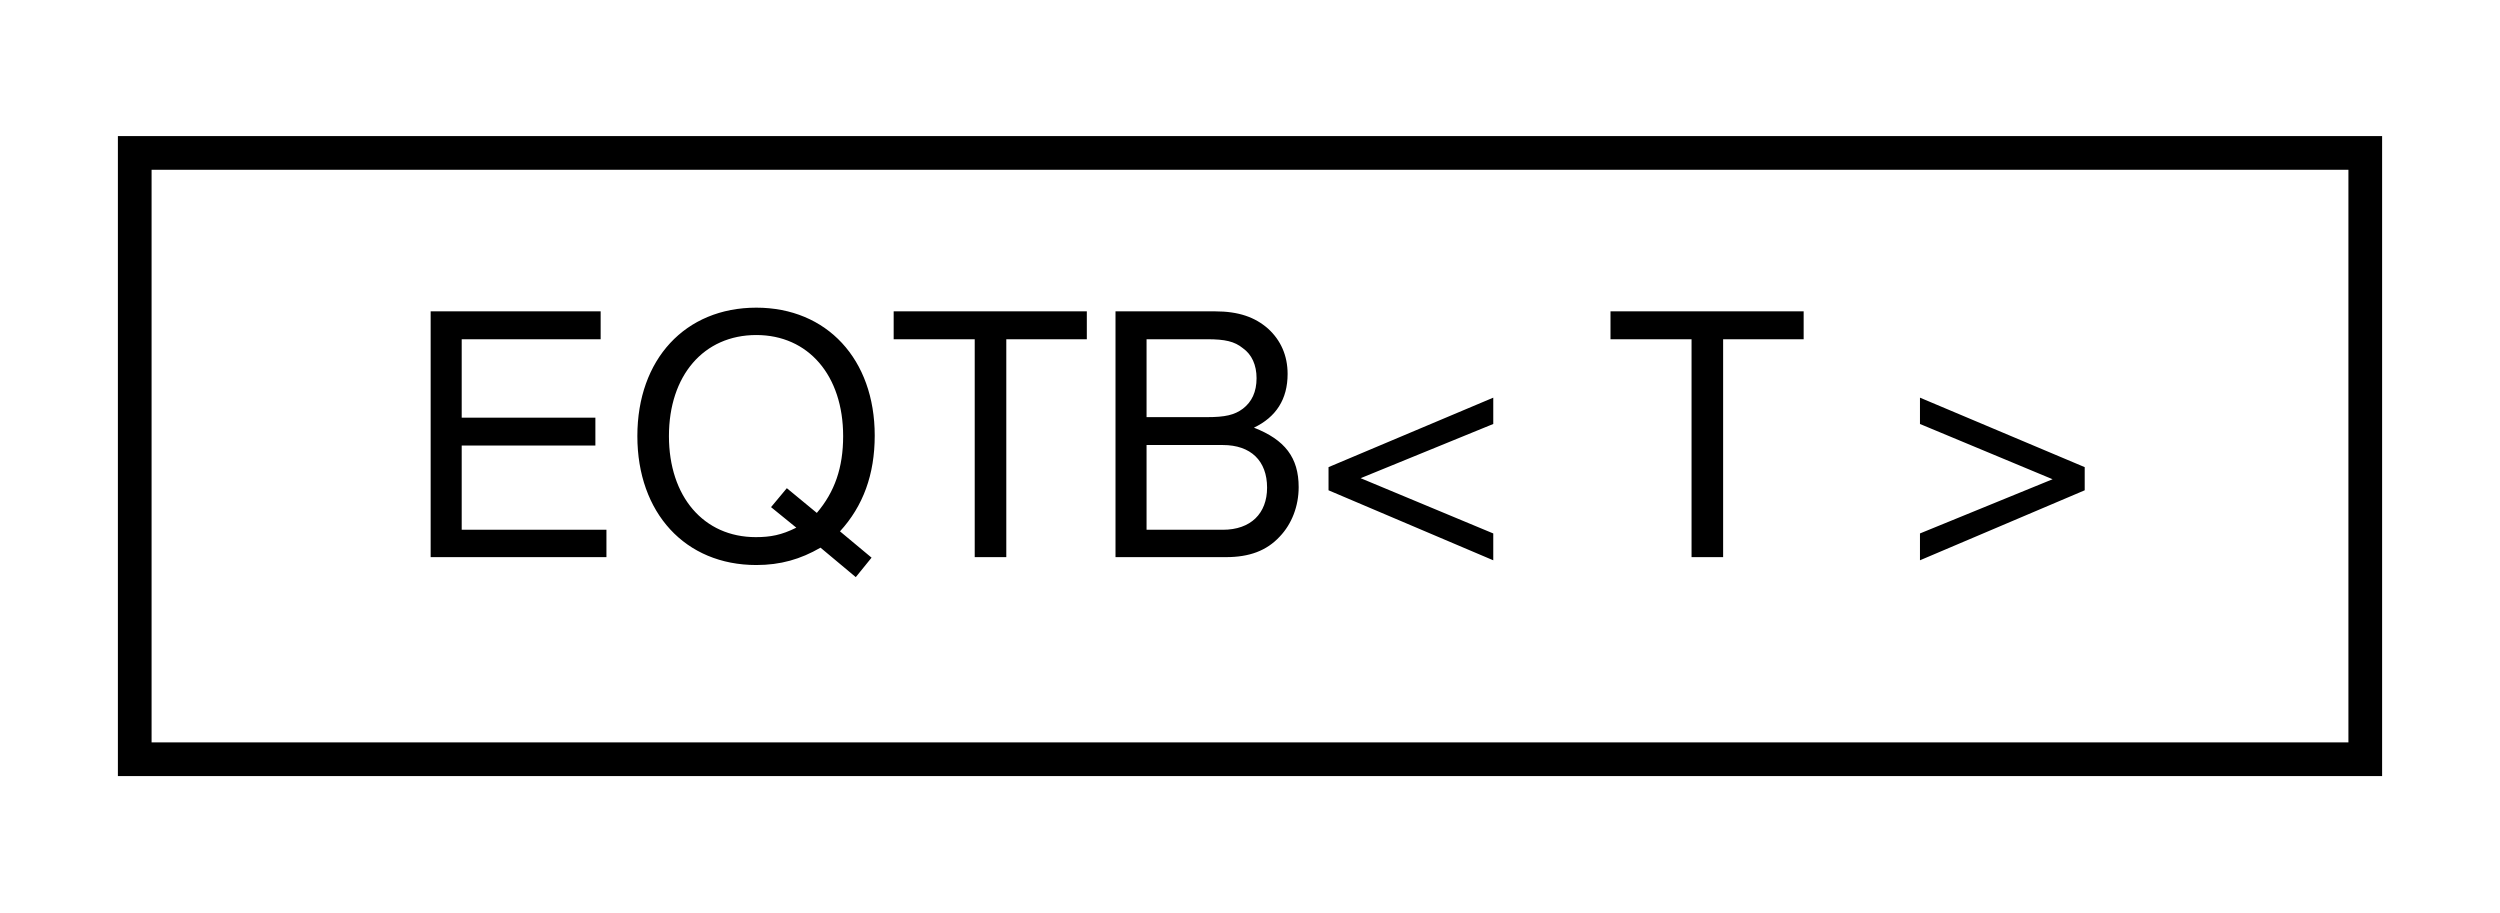
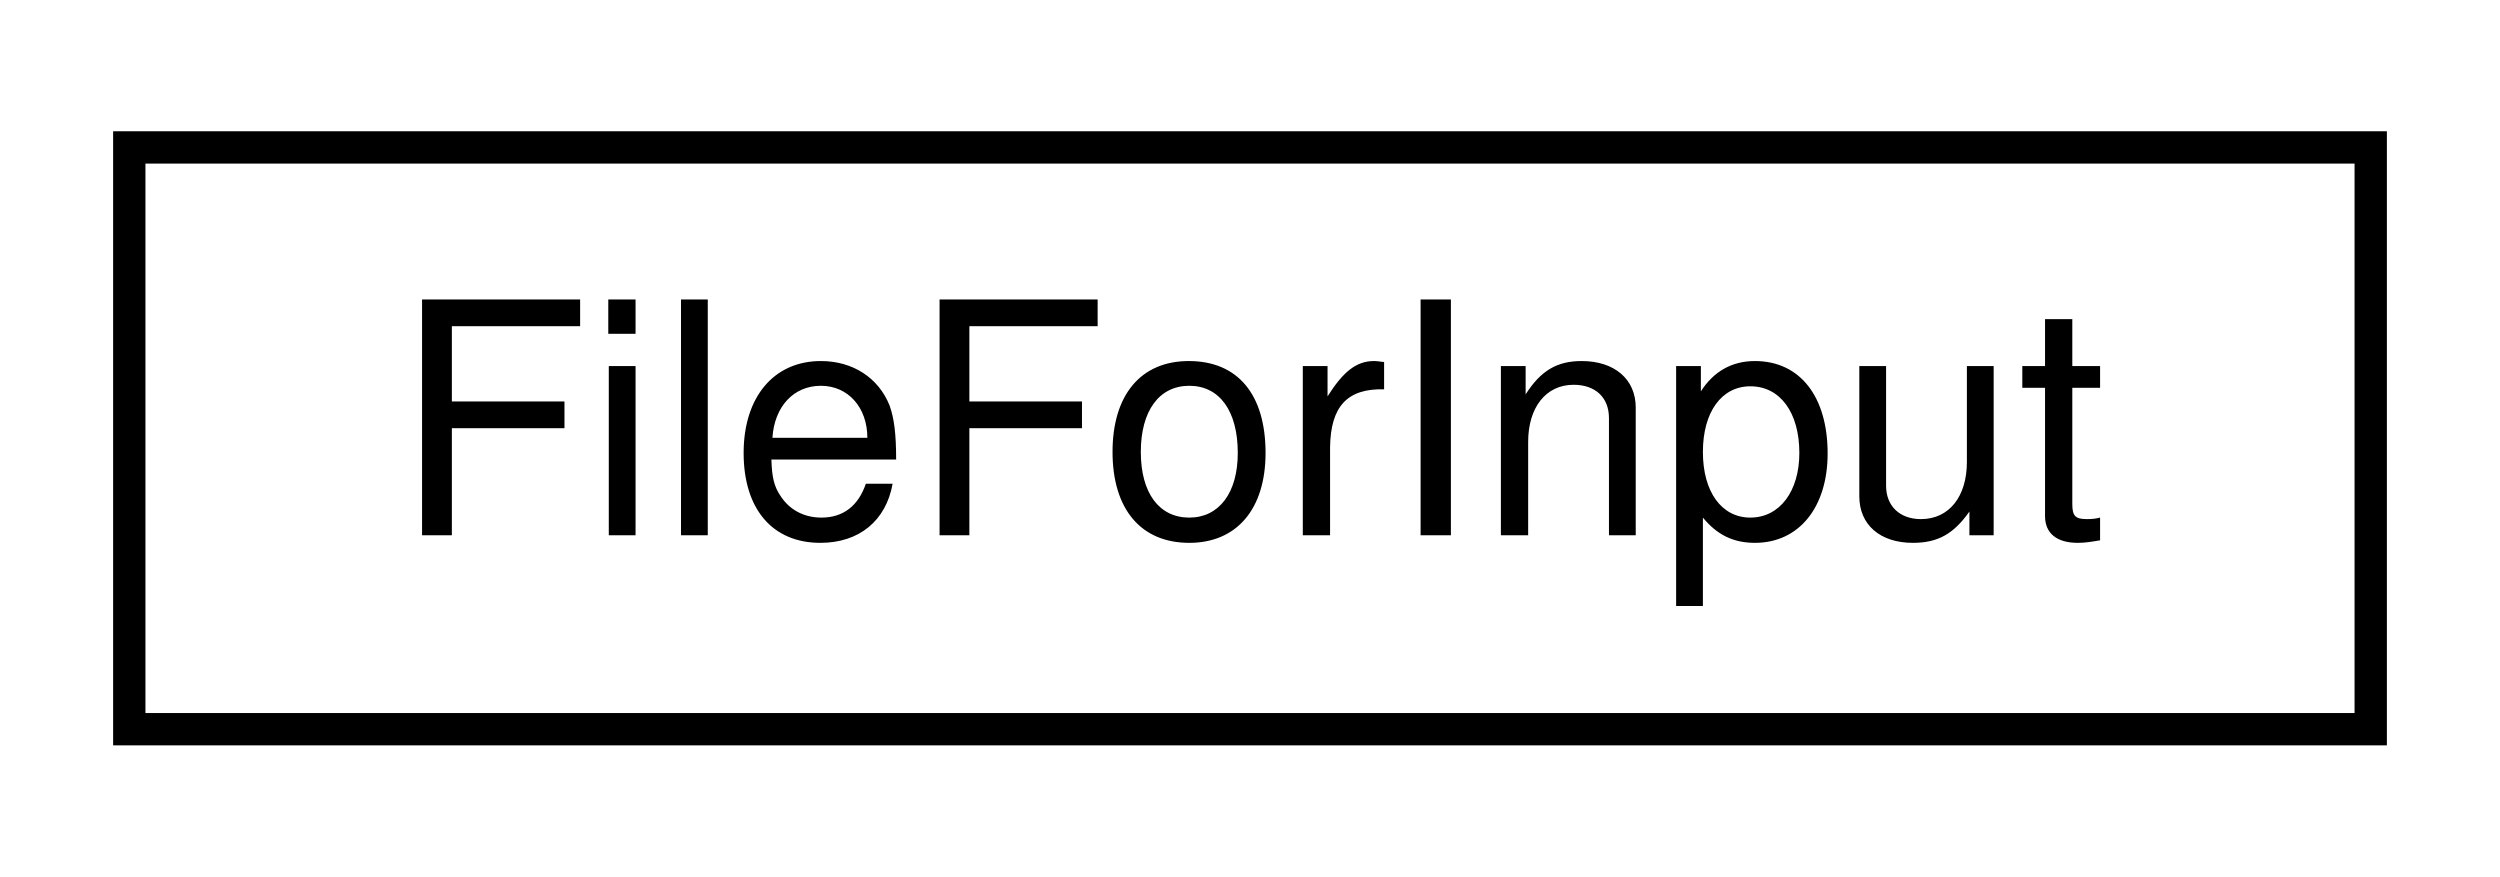
- <svg xmlns="http://www.w3.org/2000/svg" xmlns:xlink="http://www.w3.org/1999/xlink" width="74pt" height="27pt" viewBox="0.00 0.00 74.22 27.00">
+ <svg xmlns="http://www.w3.org/2000/svg" xmlns:xlink="http://www.w3.org/1999/xlink" width="77pt" height="27pt" viewBox="0.00 0.00 77.35 27.00">
  <g id="graph0" class="graph" transform="scale(1 1) rotate(0) translate(4 23)">
    <g id="node1" class="node">
      <g id="a_node1">
-         <a xlink:href="d1/daa/struct_e_q_t_b.html" target="_top" xlink:title=" ">
-           <polygon fill="none" stroke="black" points="0,-0.5 0,-18.5 66.22,-18.5 66.22,-0.5 0,-0.5" />
-           <text text-anchor="middle" x="33.11" y="-6.5" font-family="Helvetica,sans-Serif" font-size="10.00">EQTB&lt; T &gt;</text>
+         <a xlink:href="dd/d5a/class_file_for_input.html" target="_top" xlink:title=" ">
+           <polygon fill="none" stroke="black" points="0,-0.5 0,-18.5 69.35,-18.5 69.35,-0.5 0,-0.5" />
+           <text text-anchor="middle" x="34.68" y="-6.5" font-family="Helvetica,sans-Serif" font-size="10.00">FileForInput</text>
        </a>
      </g>
    </g>
  </g>
</svg>
